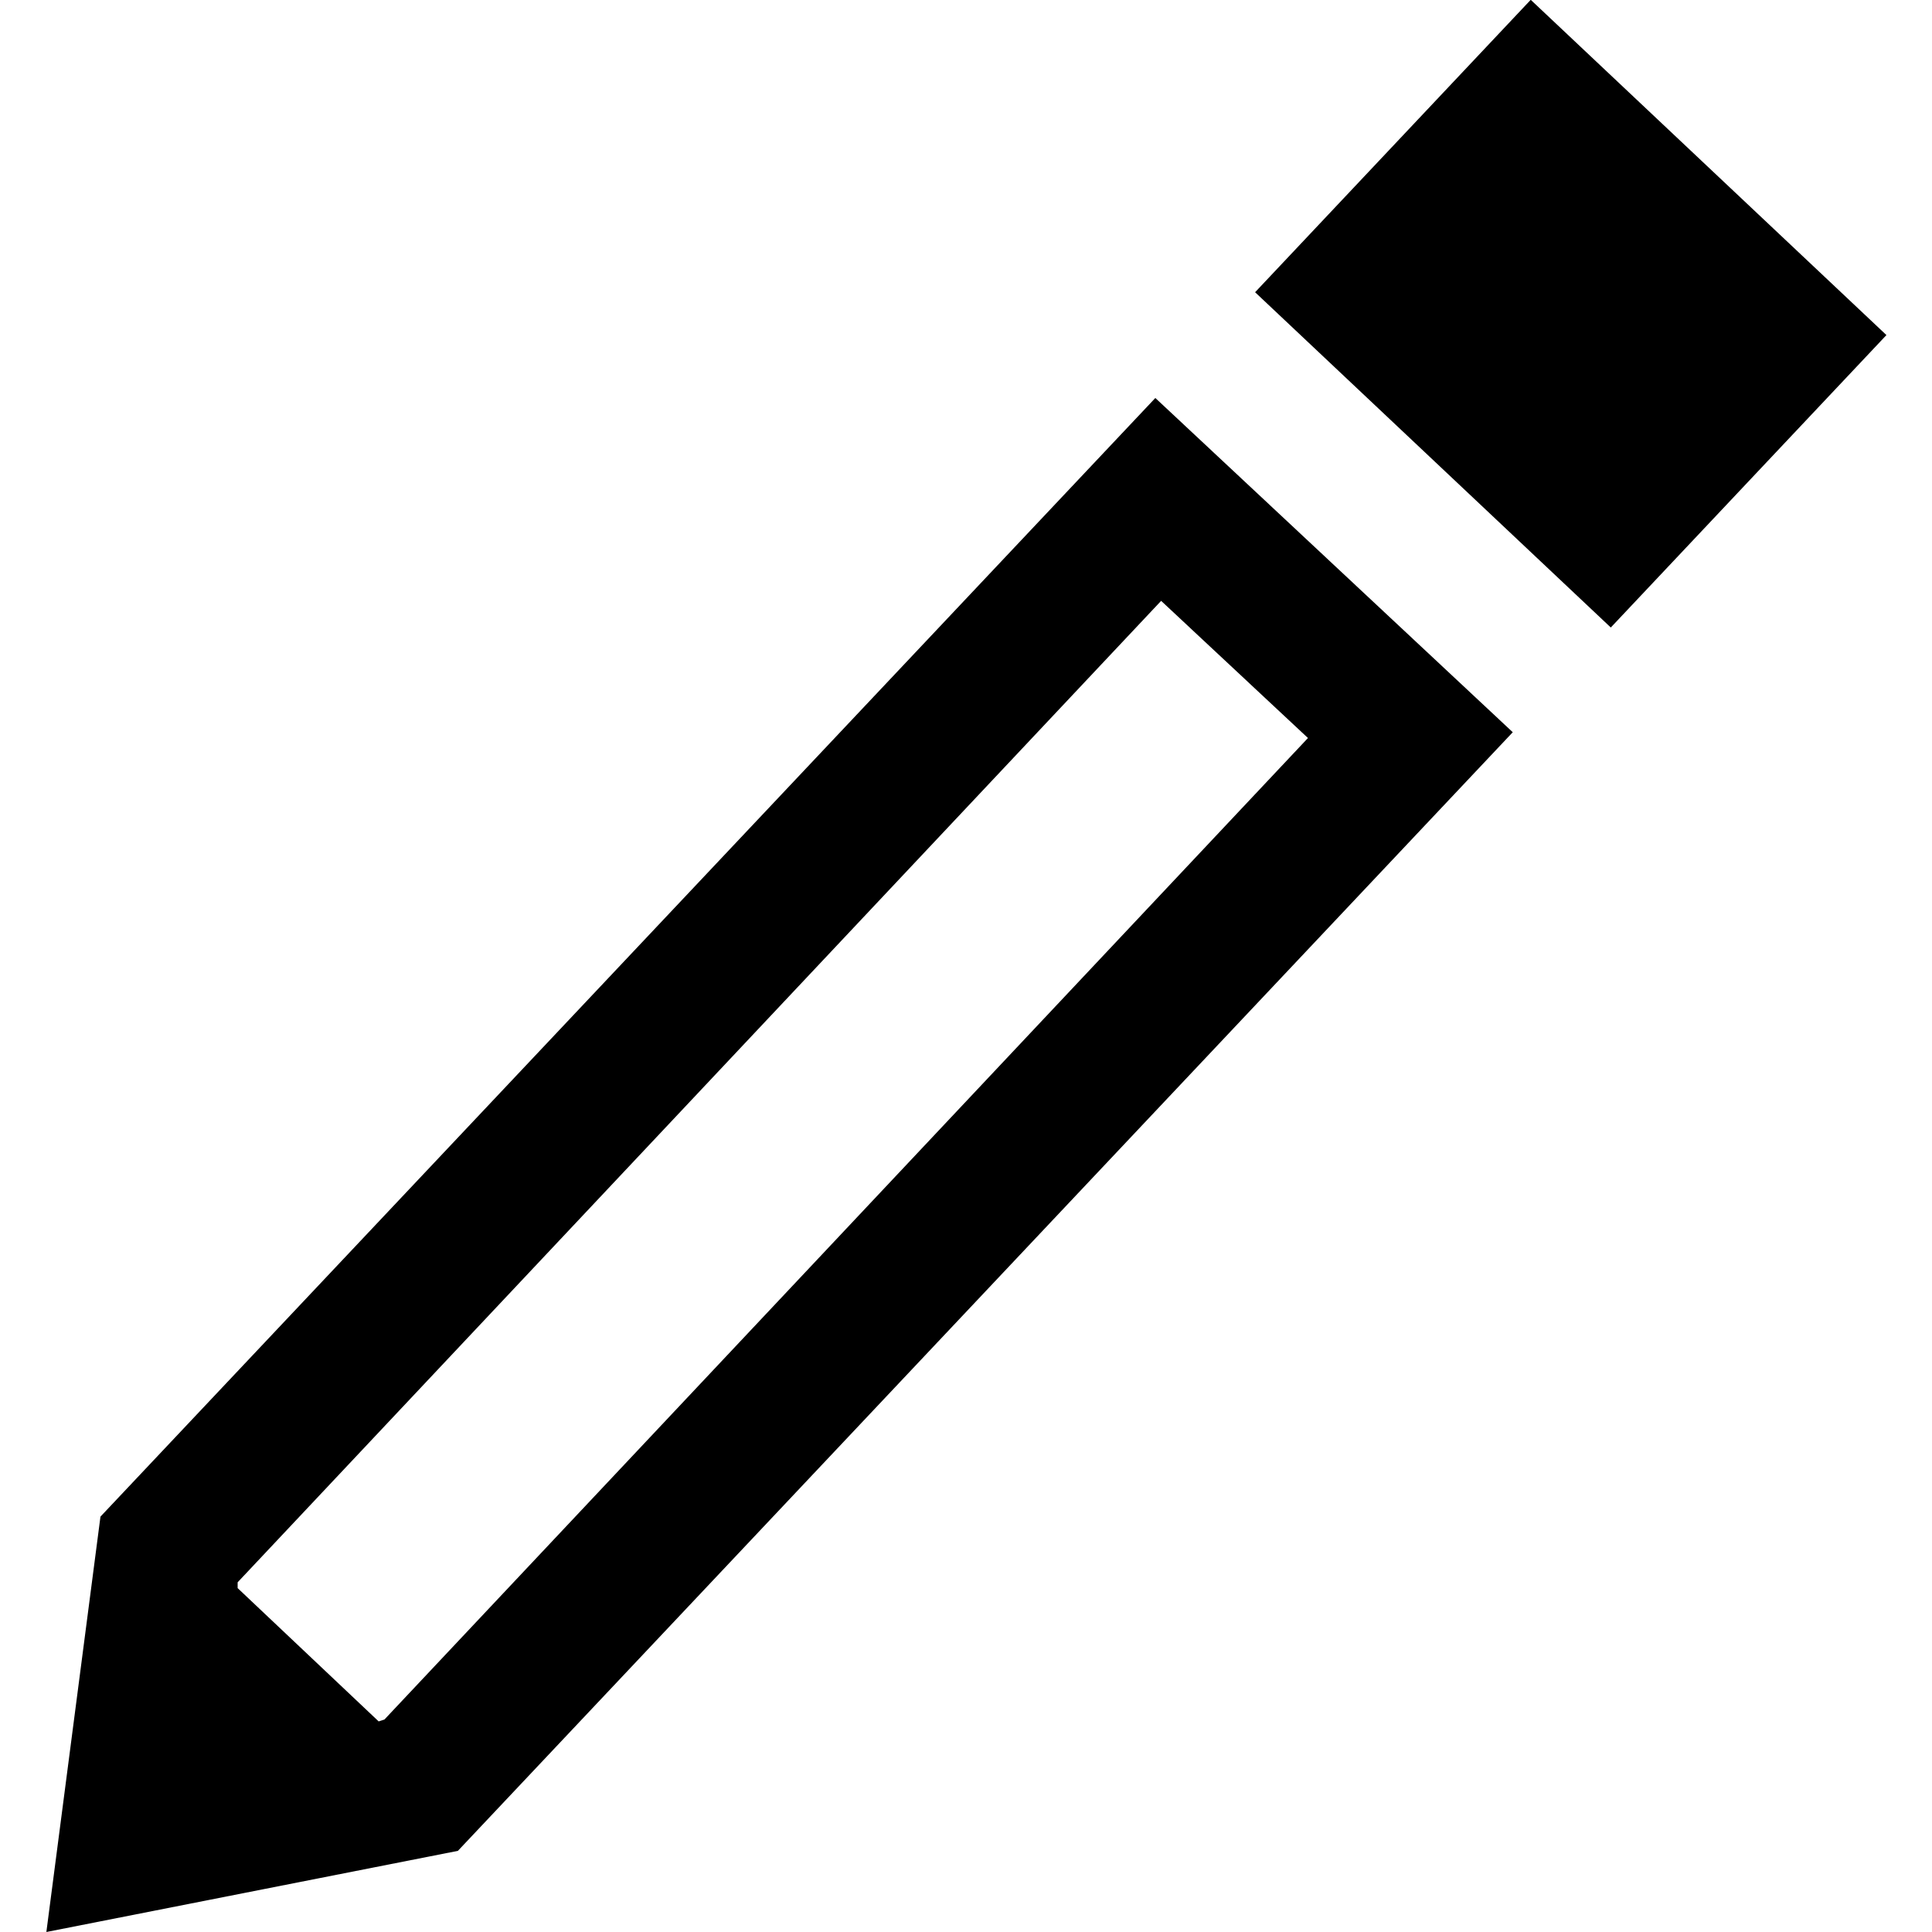
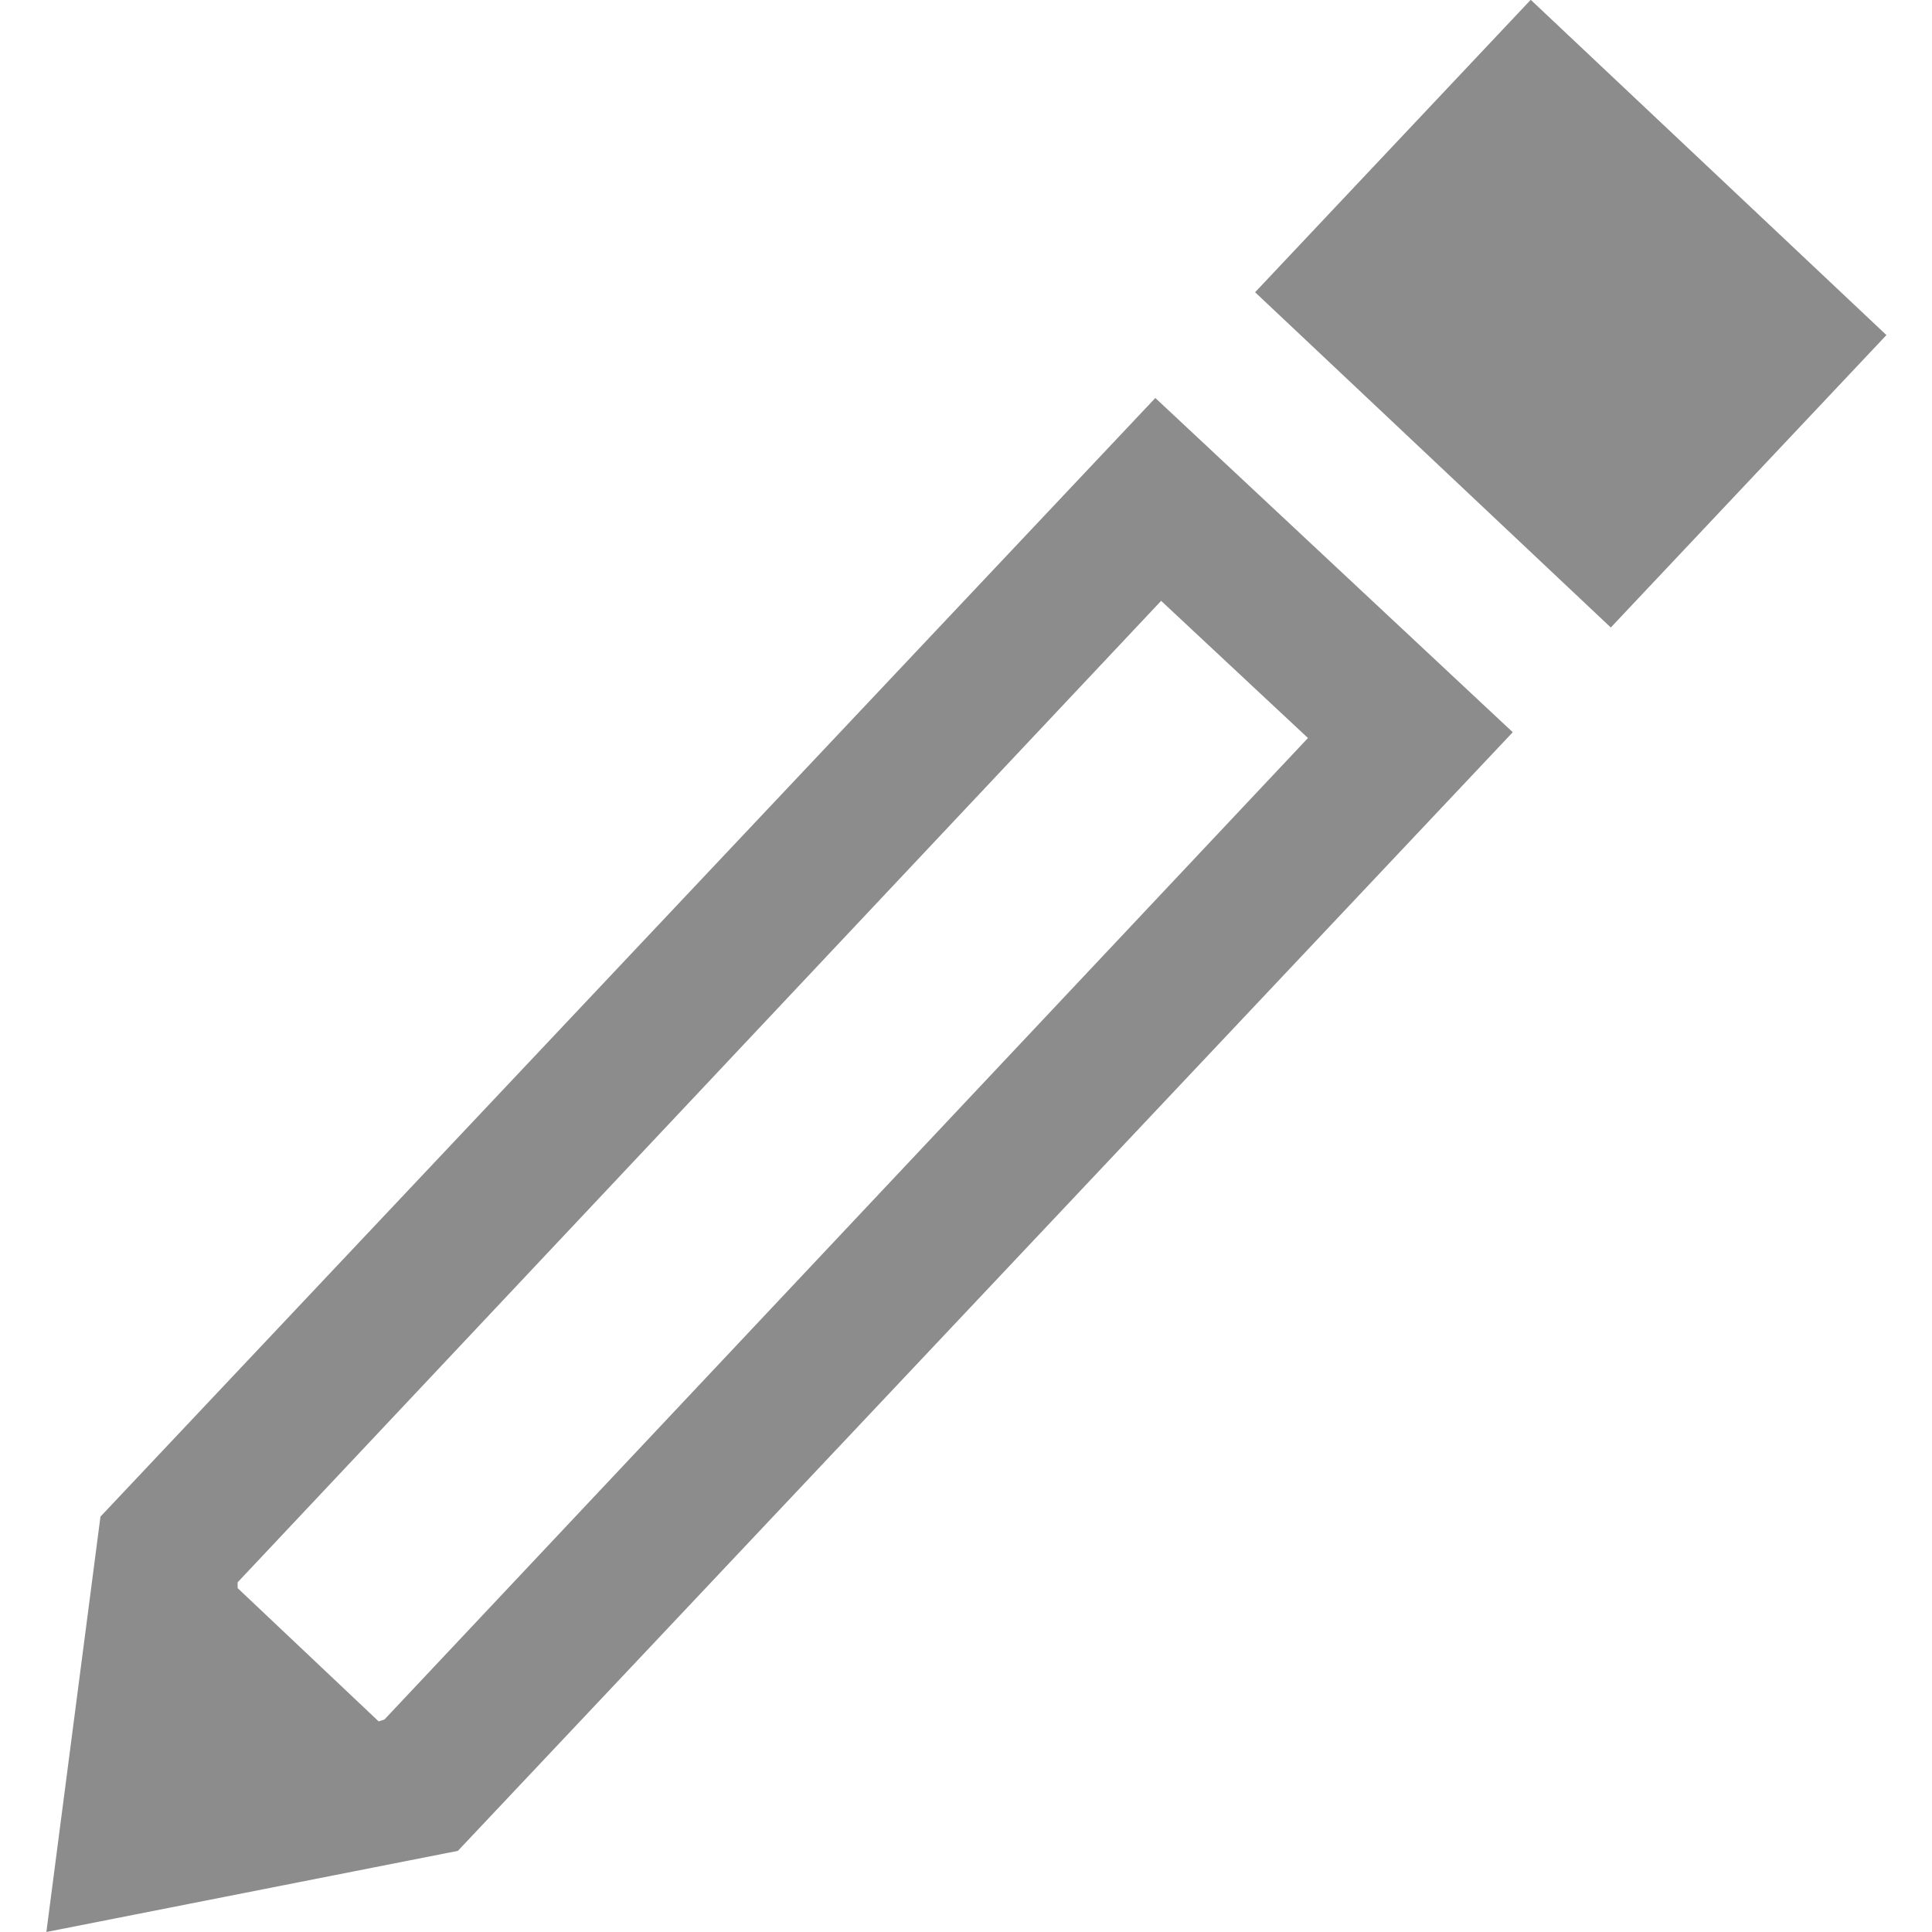
<svg xmlns="http://www.w3.org/2000/svg" version="1.1" id="Calque_1" x="0px" y="0px" viewBox="0 0 100 100" style="enable-background:new 0 0 100 100;" xml:space="preserve">
-   <g>
-     <rect x="70.9" y="3.6" transform="matrix(0.6859 -0.7277 0.7277 0.6859 13.7137 64.2508)" width="20.8" height="25.3" />
-     <path d="M59.8,20.6L5.2,78.5L2.4,100l21.3-4.2l54.6-57.9L59.8,20.6z M60.1,31.1l7.6,7.1L19.9,89l-0.3,0.1l-7.3-6.9v-0.3L60.1,31.1z   " />
+   <defs id="defs4161" />
+   <g id="g4153">
+     <rect x="70.9" y="3.6" transform="matrix(0.6859 -0.7277 0.7277 0.6859 13.7137 64.2508)" width="20.8" height="25.3" id="rect4155" style="fill:#8c8c8c;fill-opacity:1" />
+     <path d="M59.8,20.6L5.2,78.5L2.4,100l21.3-4.2l54.6-57.9L59.8,20.6z M60.1,31.1l7.6,7.1L19.9,89l-0.3,0.1l-7.3-6.9v-0.3L60.1,31.1z   " id="path4157" style="fill:#8c8c8c;fill-opacity:1" />
  </g>
</svg>
